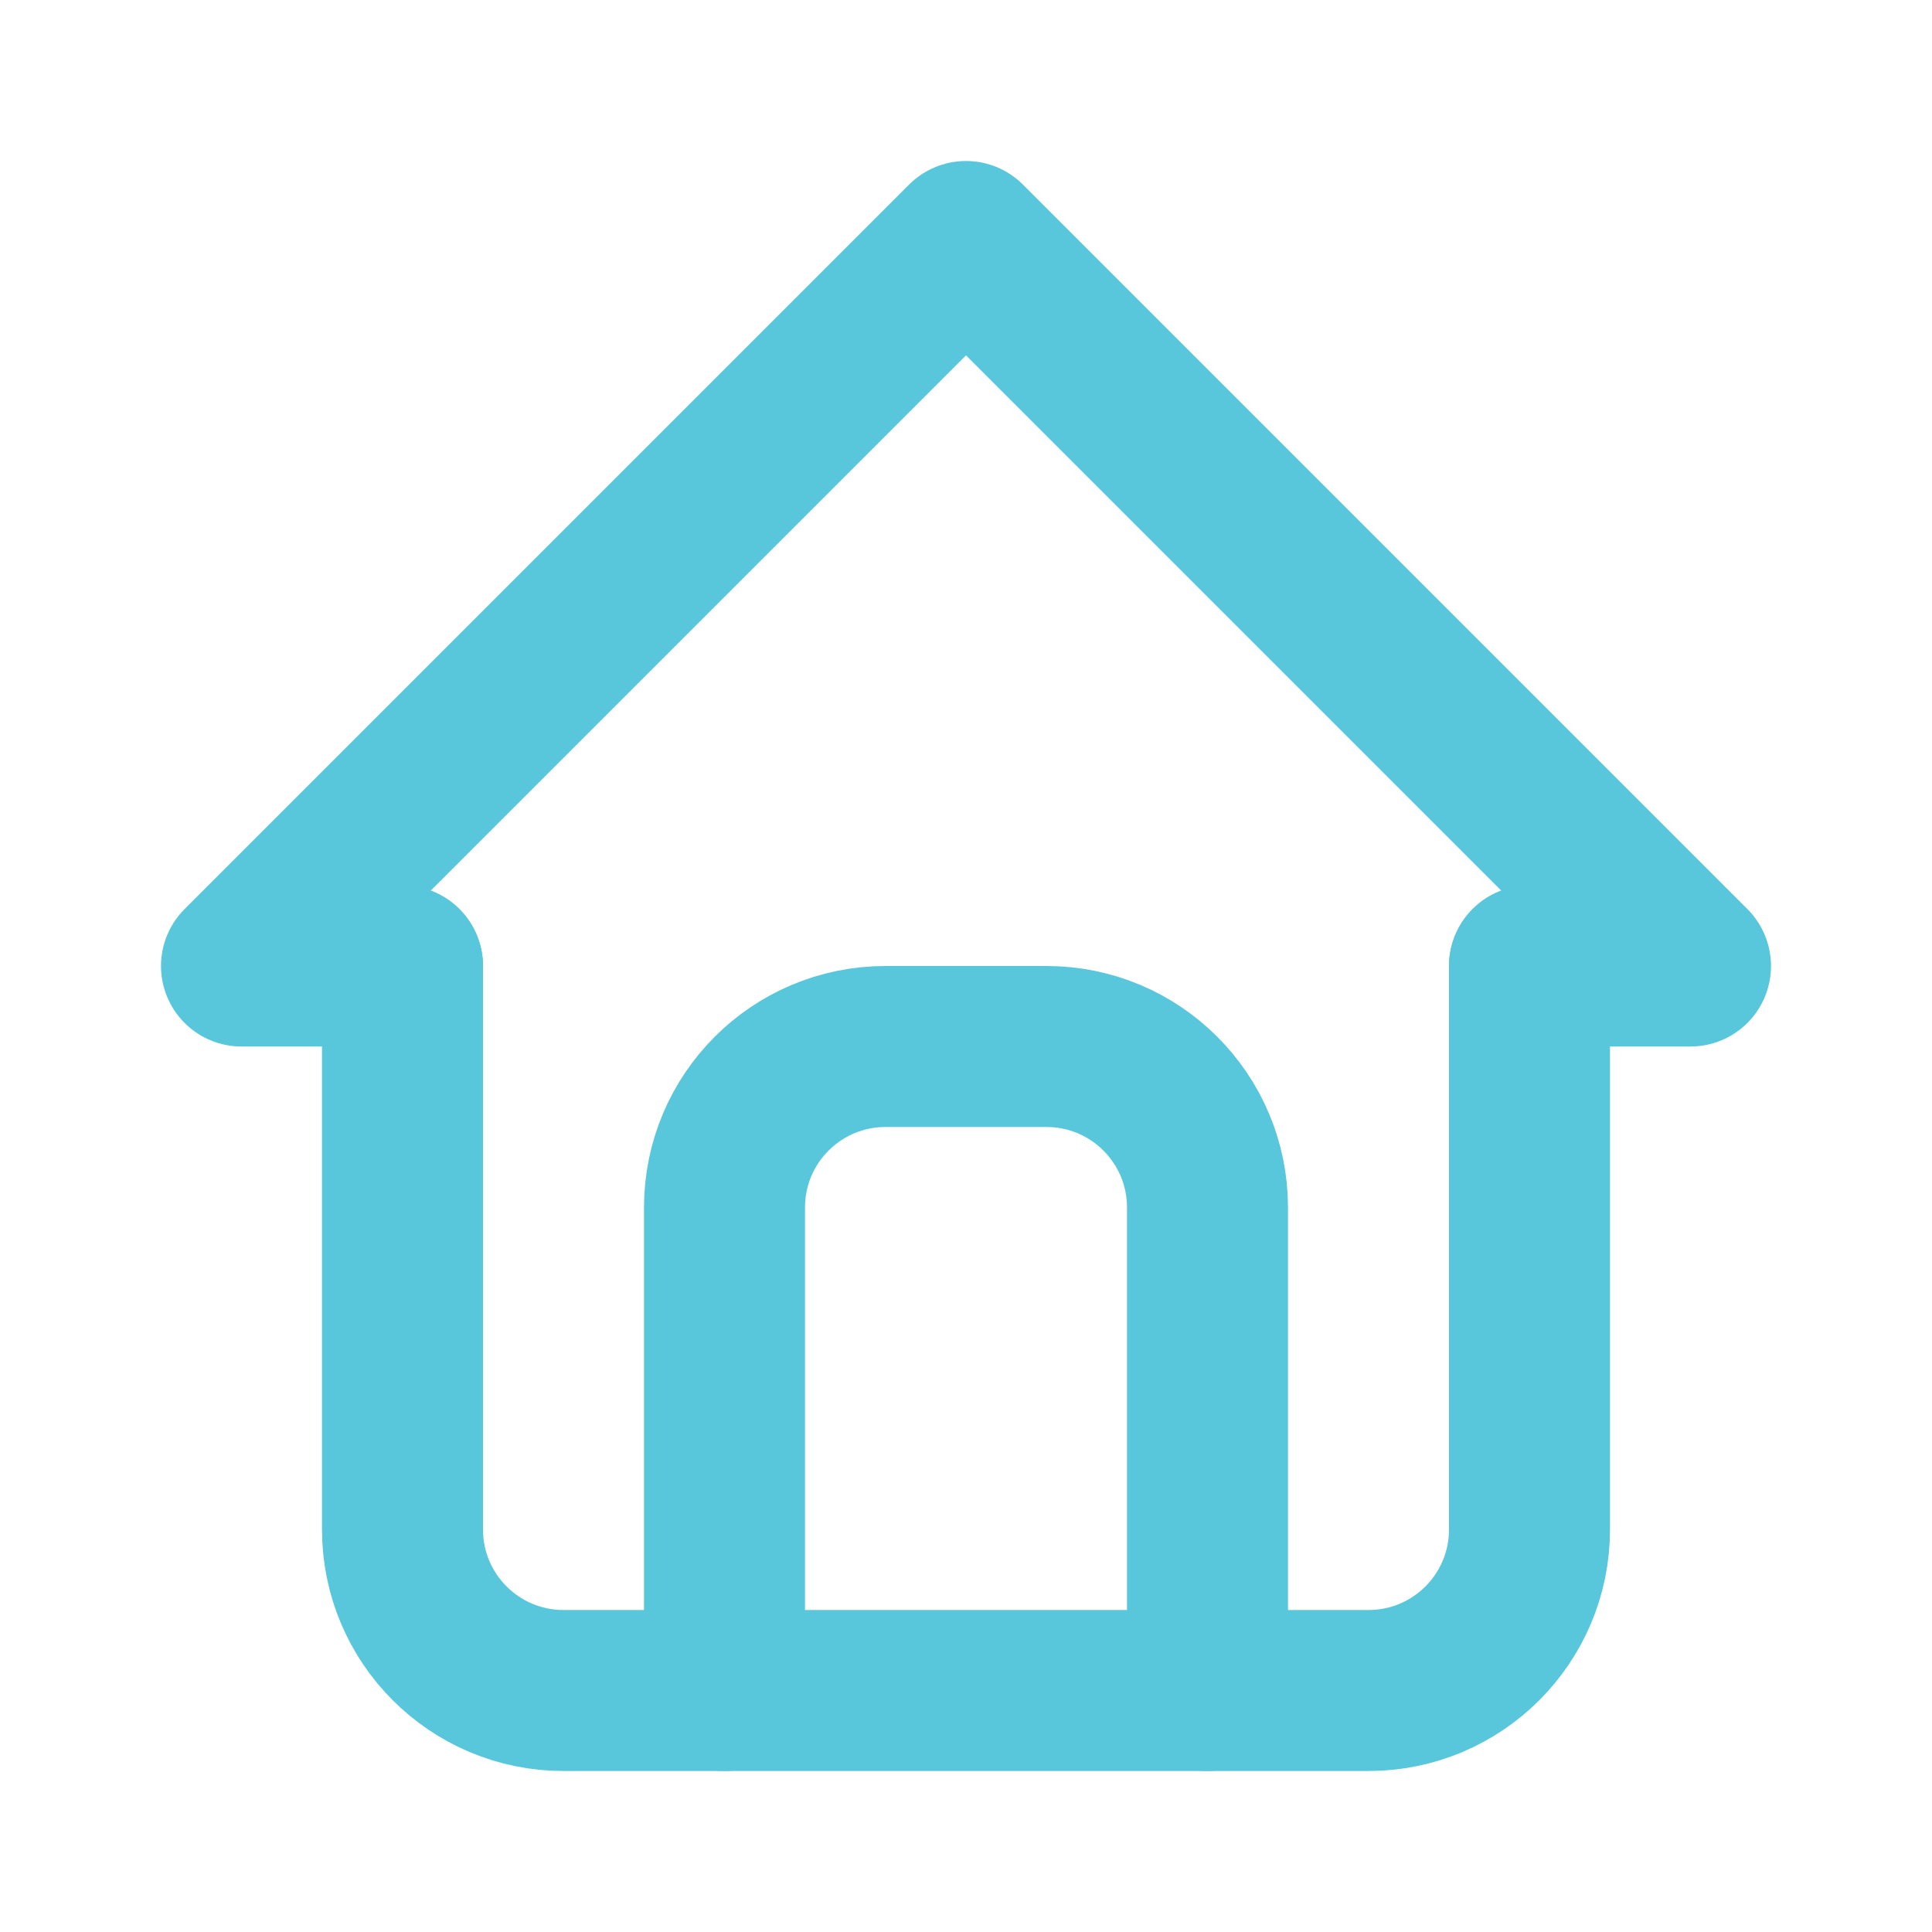
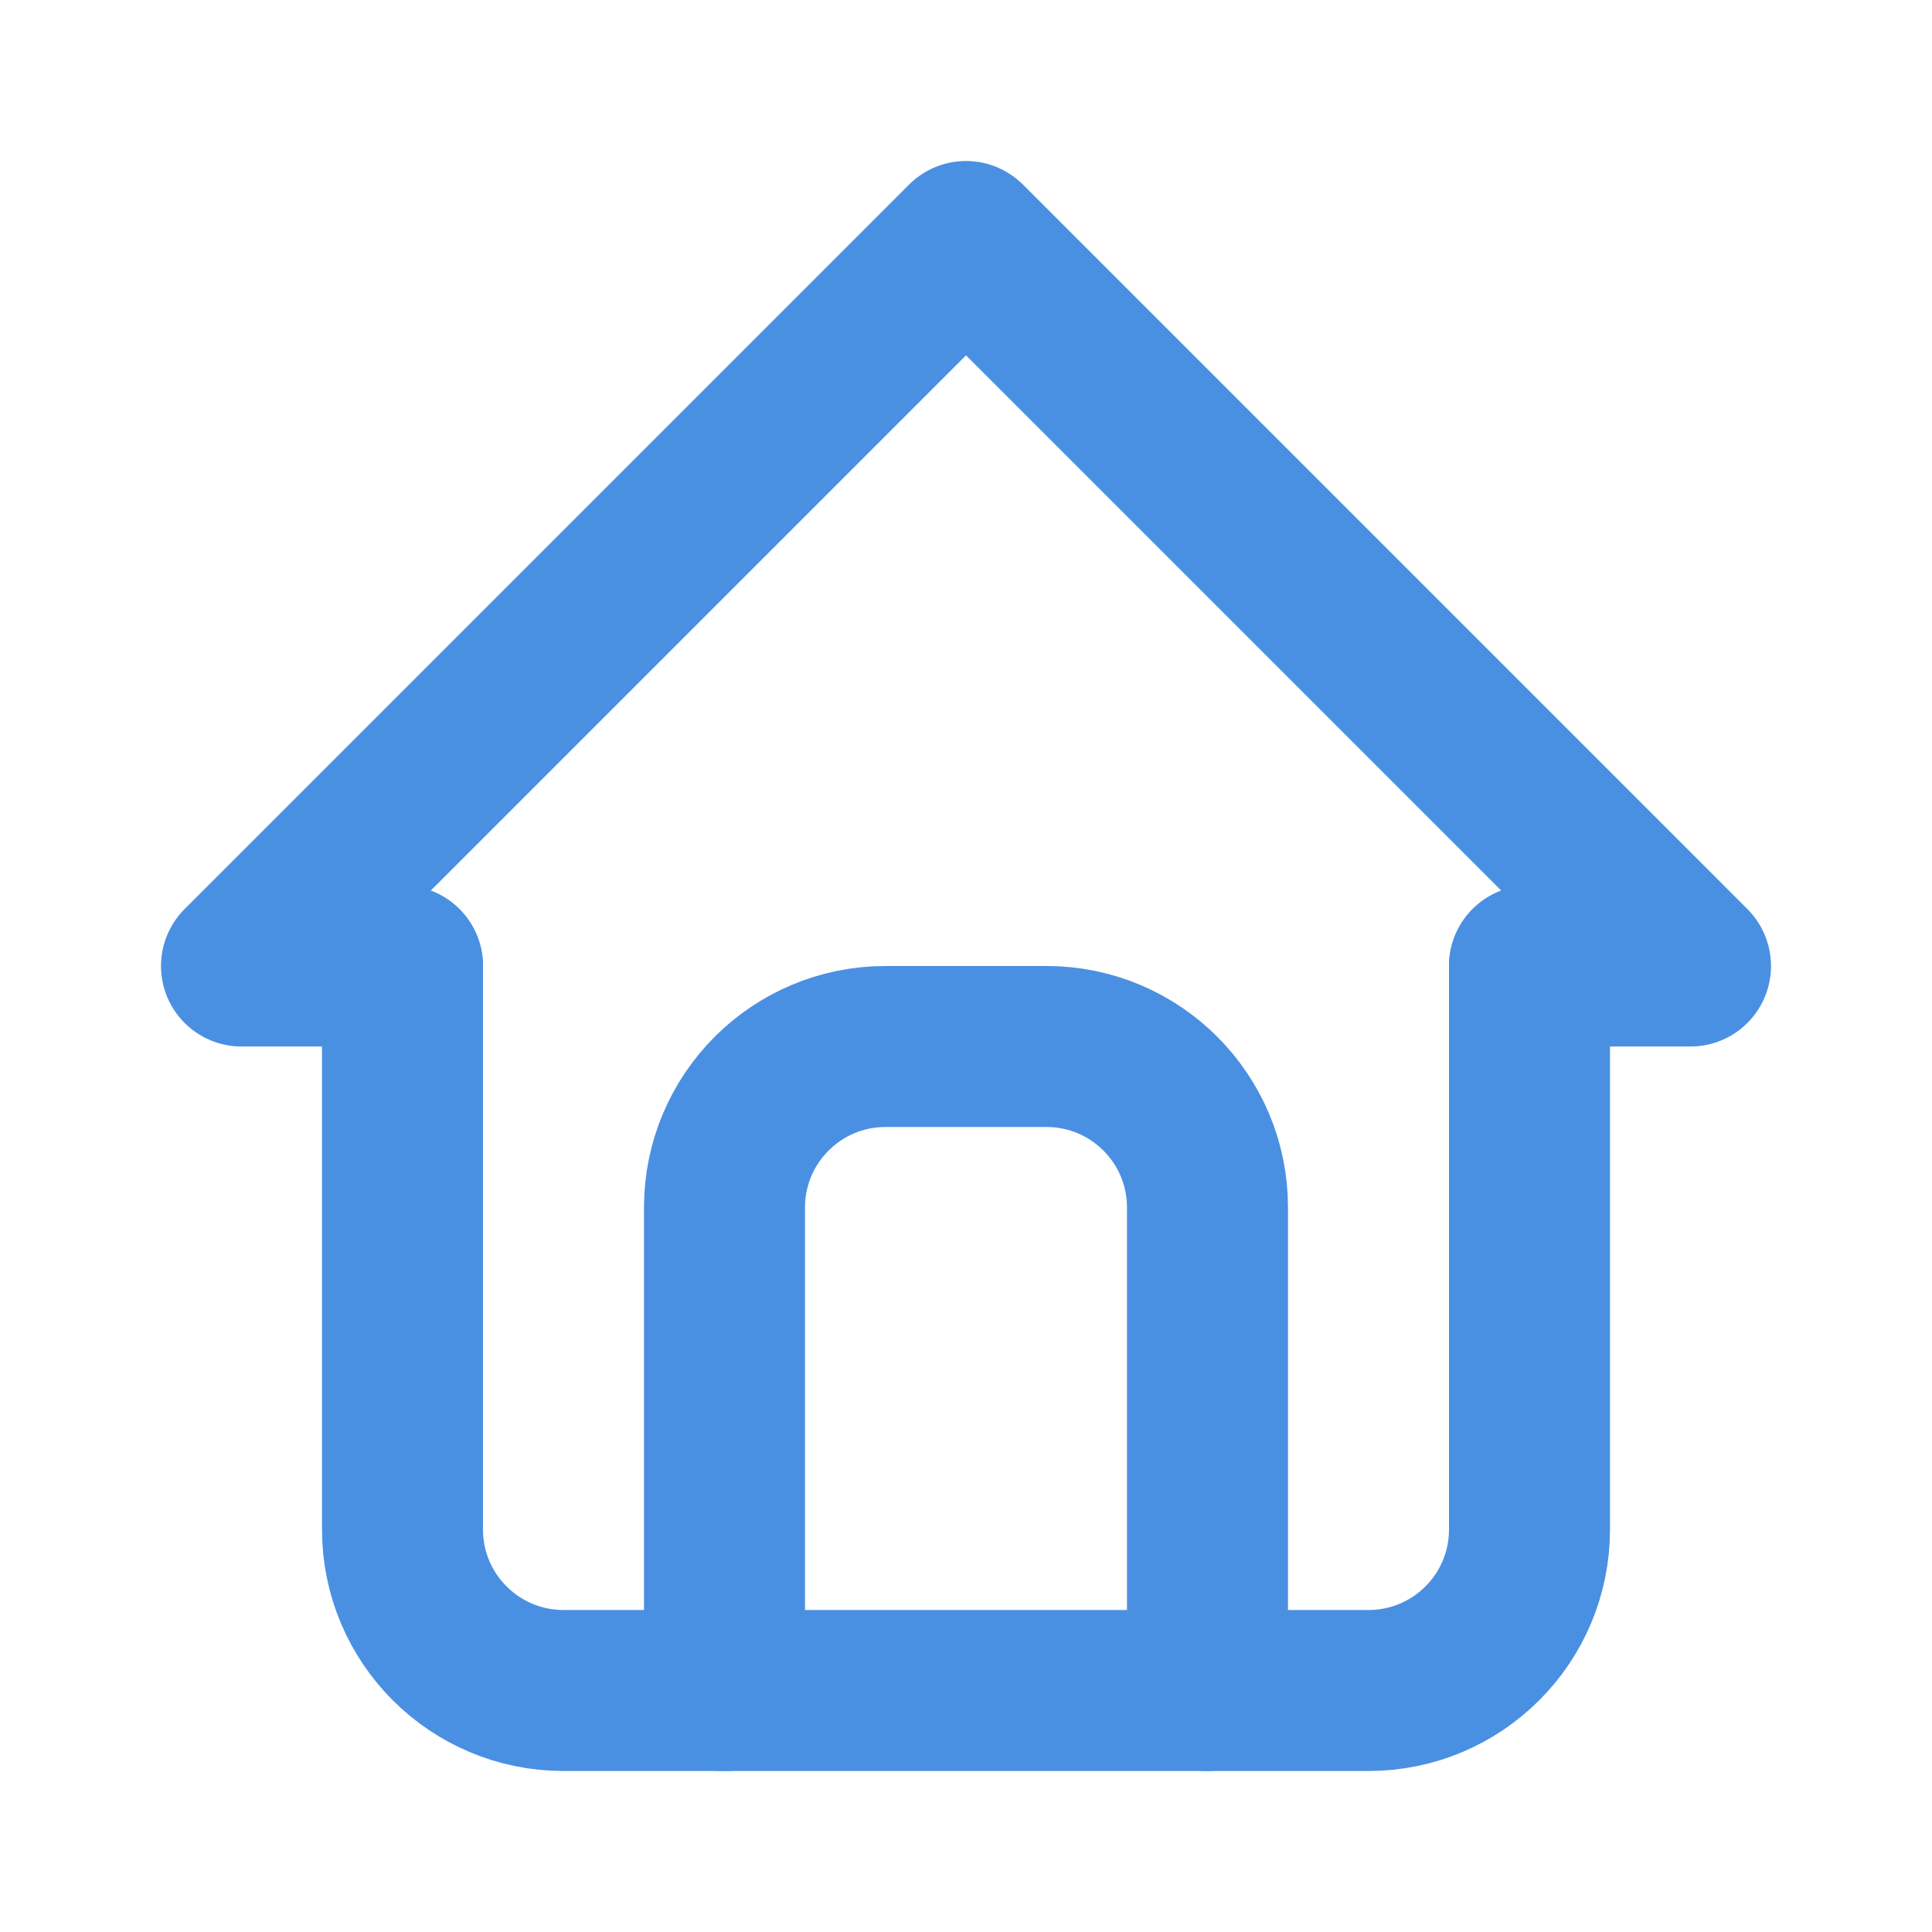
- <svg xmlns="http://www.w3.org/2000/svg" width="24" height="24" viewBox="0 0 24 24" fill="none" stroke="#58C7DB" stroke-width="2" stroke-linecap="round" stroke-linejoin="round" class="icon icon-tabler icons-tabler-outline icon-tabler-home">
+ <svg xmlns="http://www.w3.org/2000/svg" width="24" height="24" viewBox="0 0 24 24" fill="none" stroke="#4a90e2" stroke-width="2" stroke-linecap="round" stroke-linejoin="round" class="icon icon-tabler icons-tabler-outline icon-tabler-home">
  <path stroke="none" d="M0 0h24v24H0z" fill="none" />
  <path d="M5 12l-2 0l9 -9l9 9l-2 0" />
  <path d="M5 12v7a2 2 0 0 0 2 2h10a2 2 0 0 0 2 -2v-7" />
  <path d="M9 21v-6a2 2 0 0 1 2 -2h2a2 2 0 0 1 2 2v6" />
</svg>
